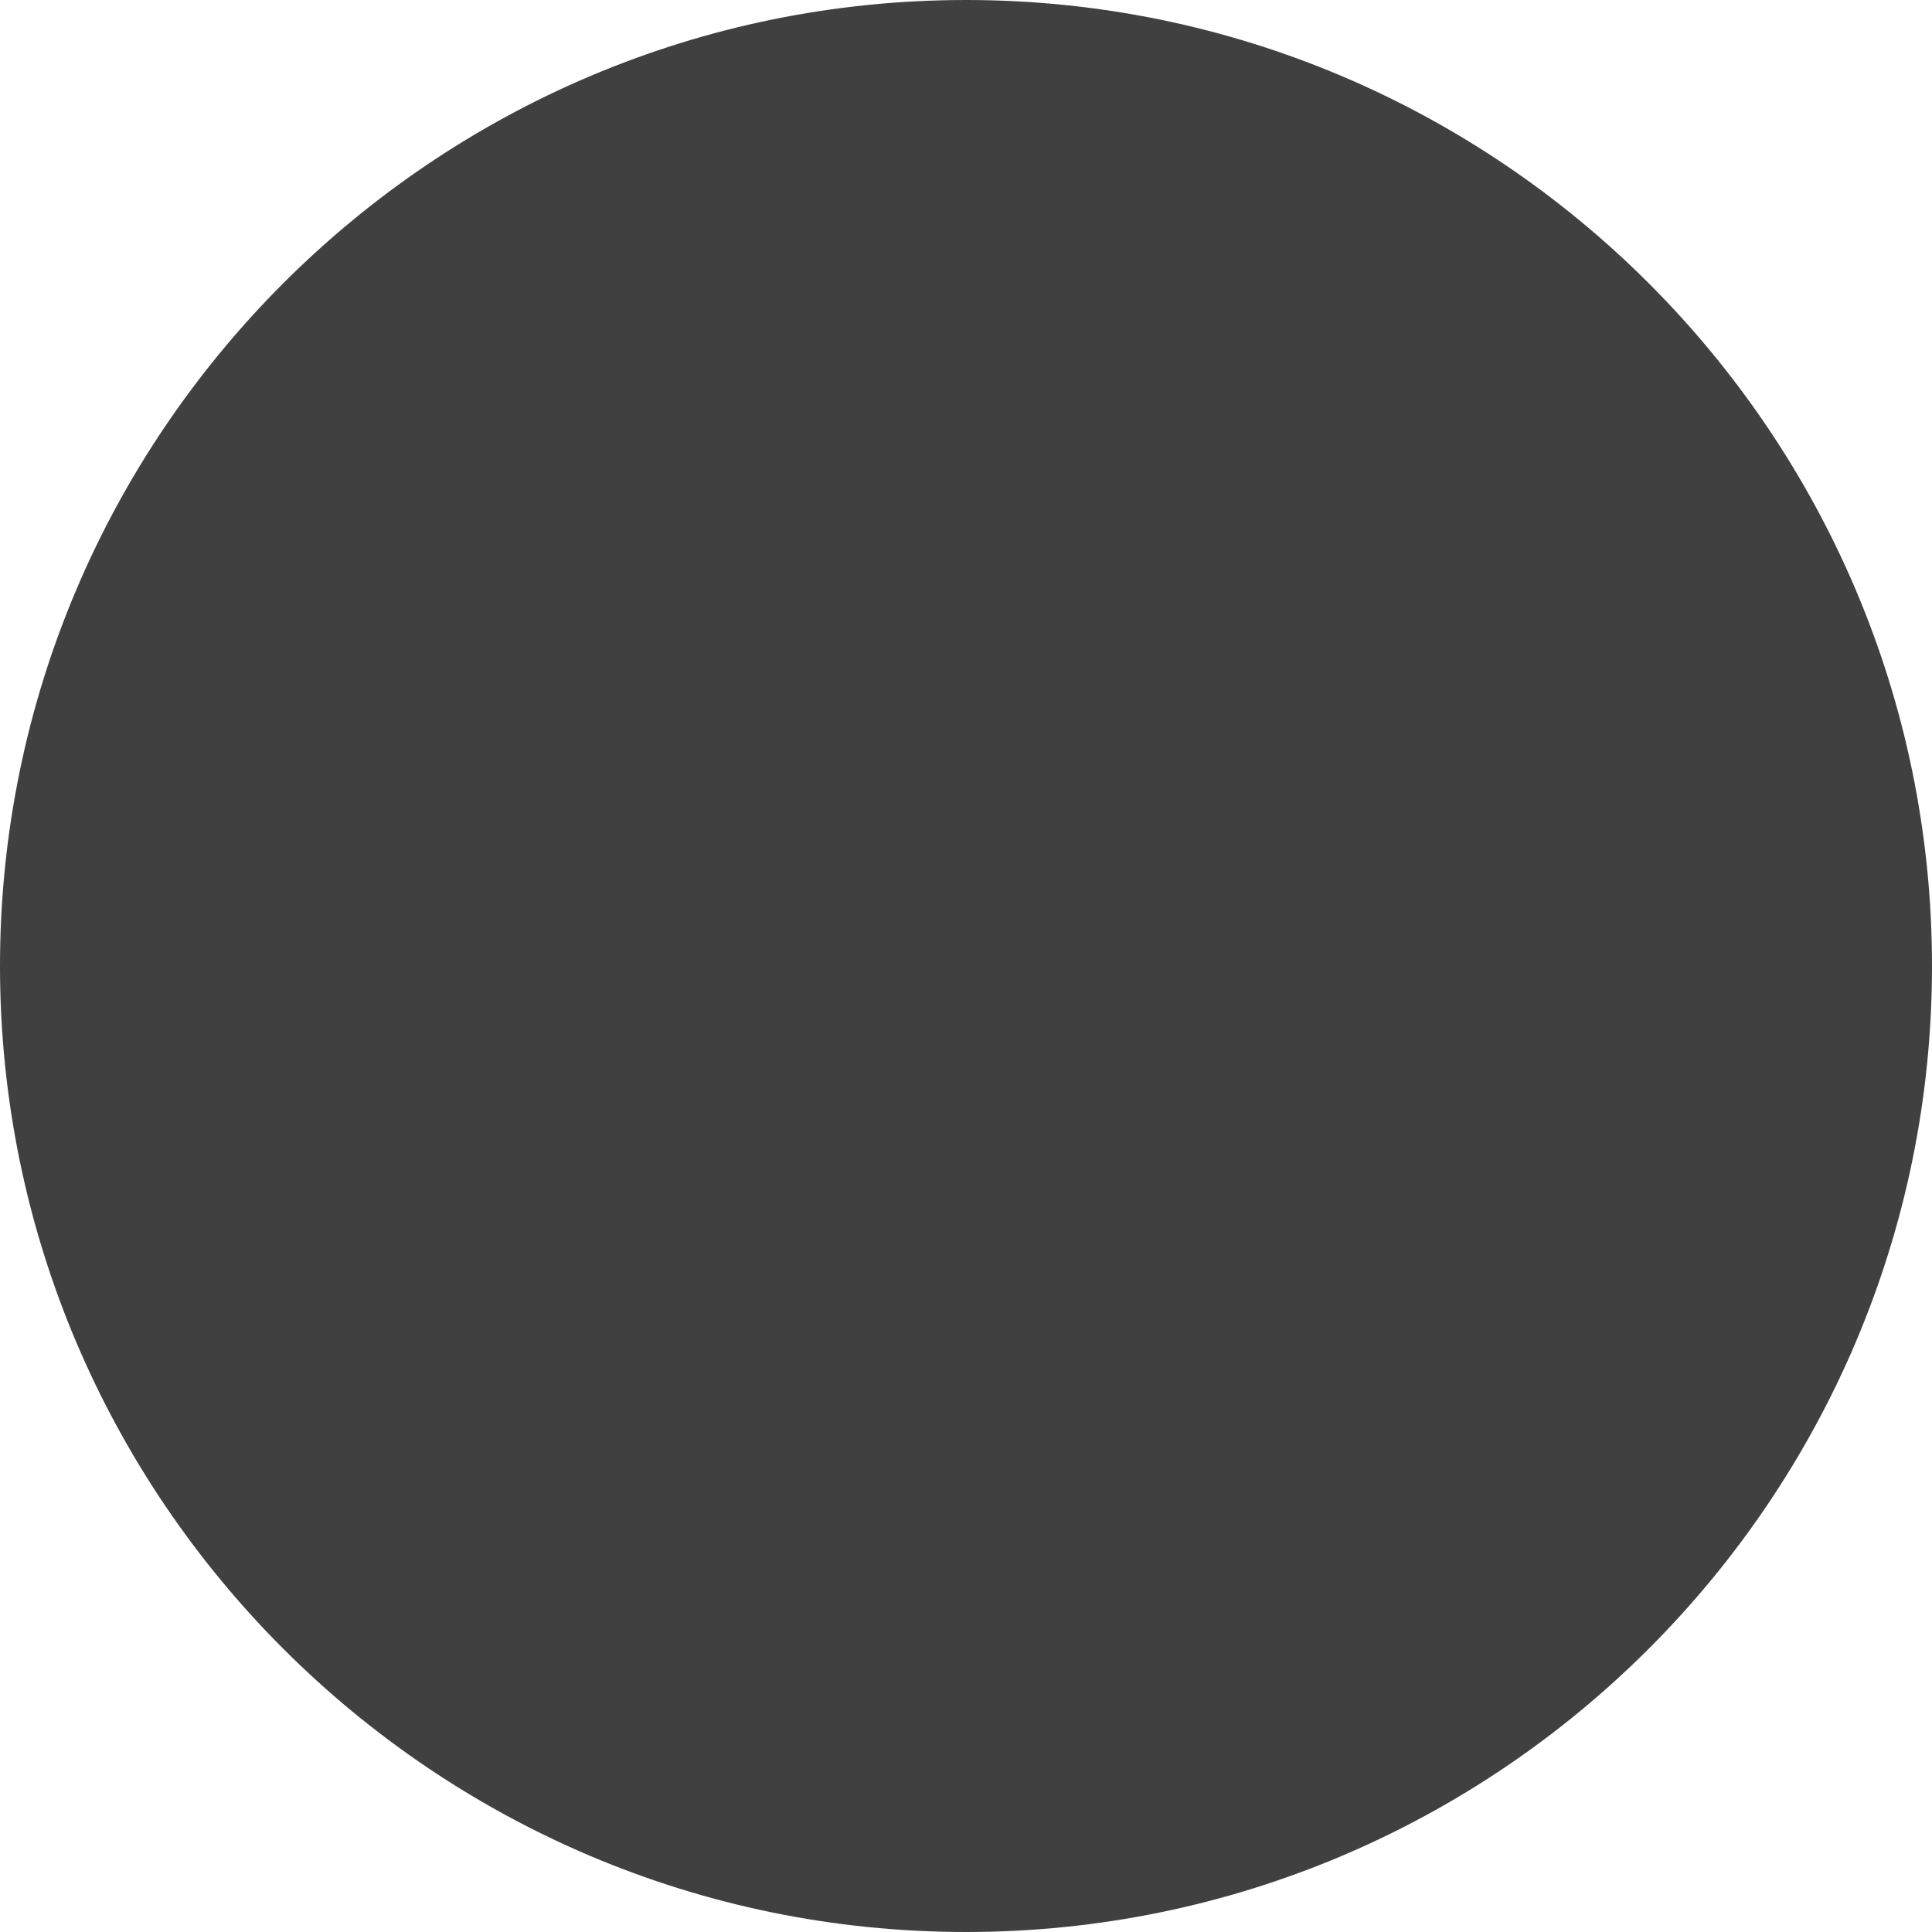
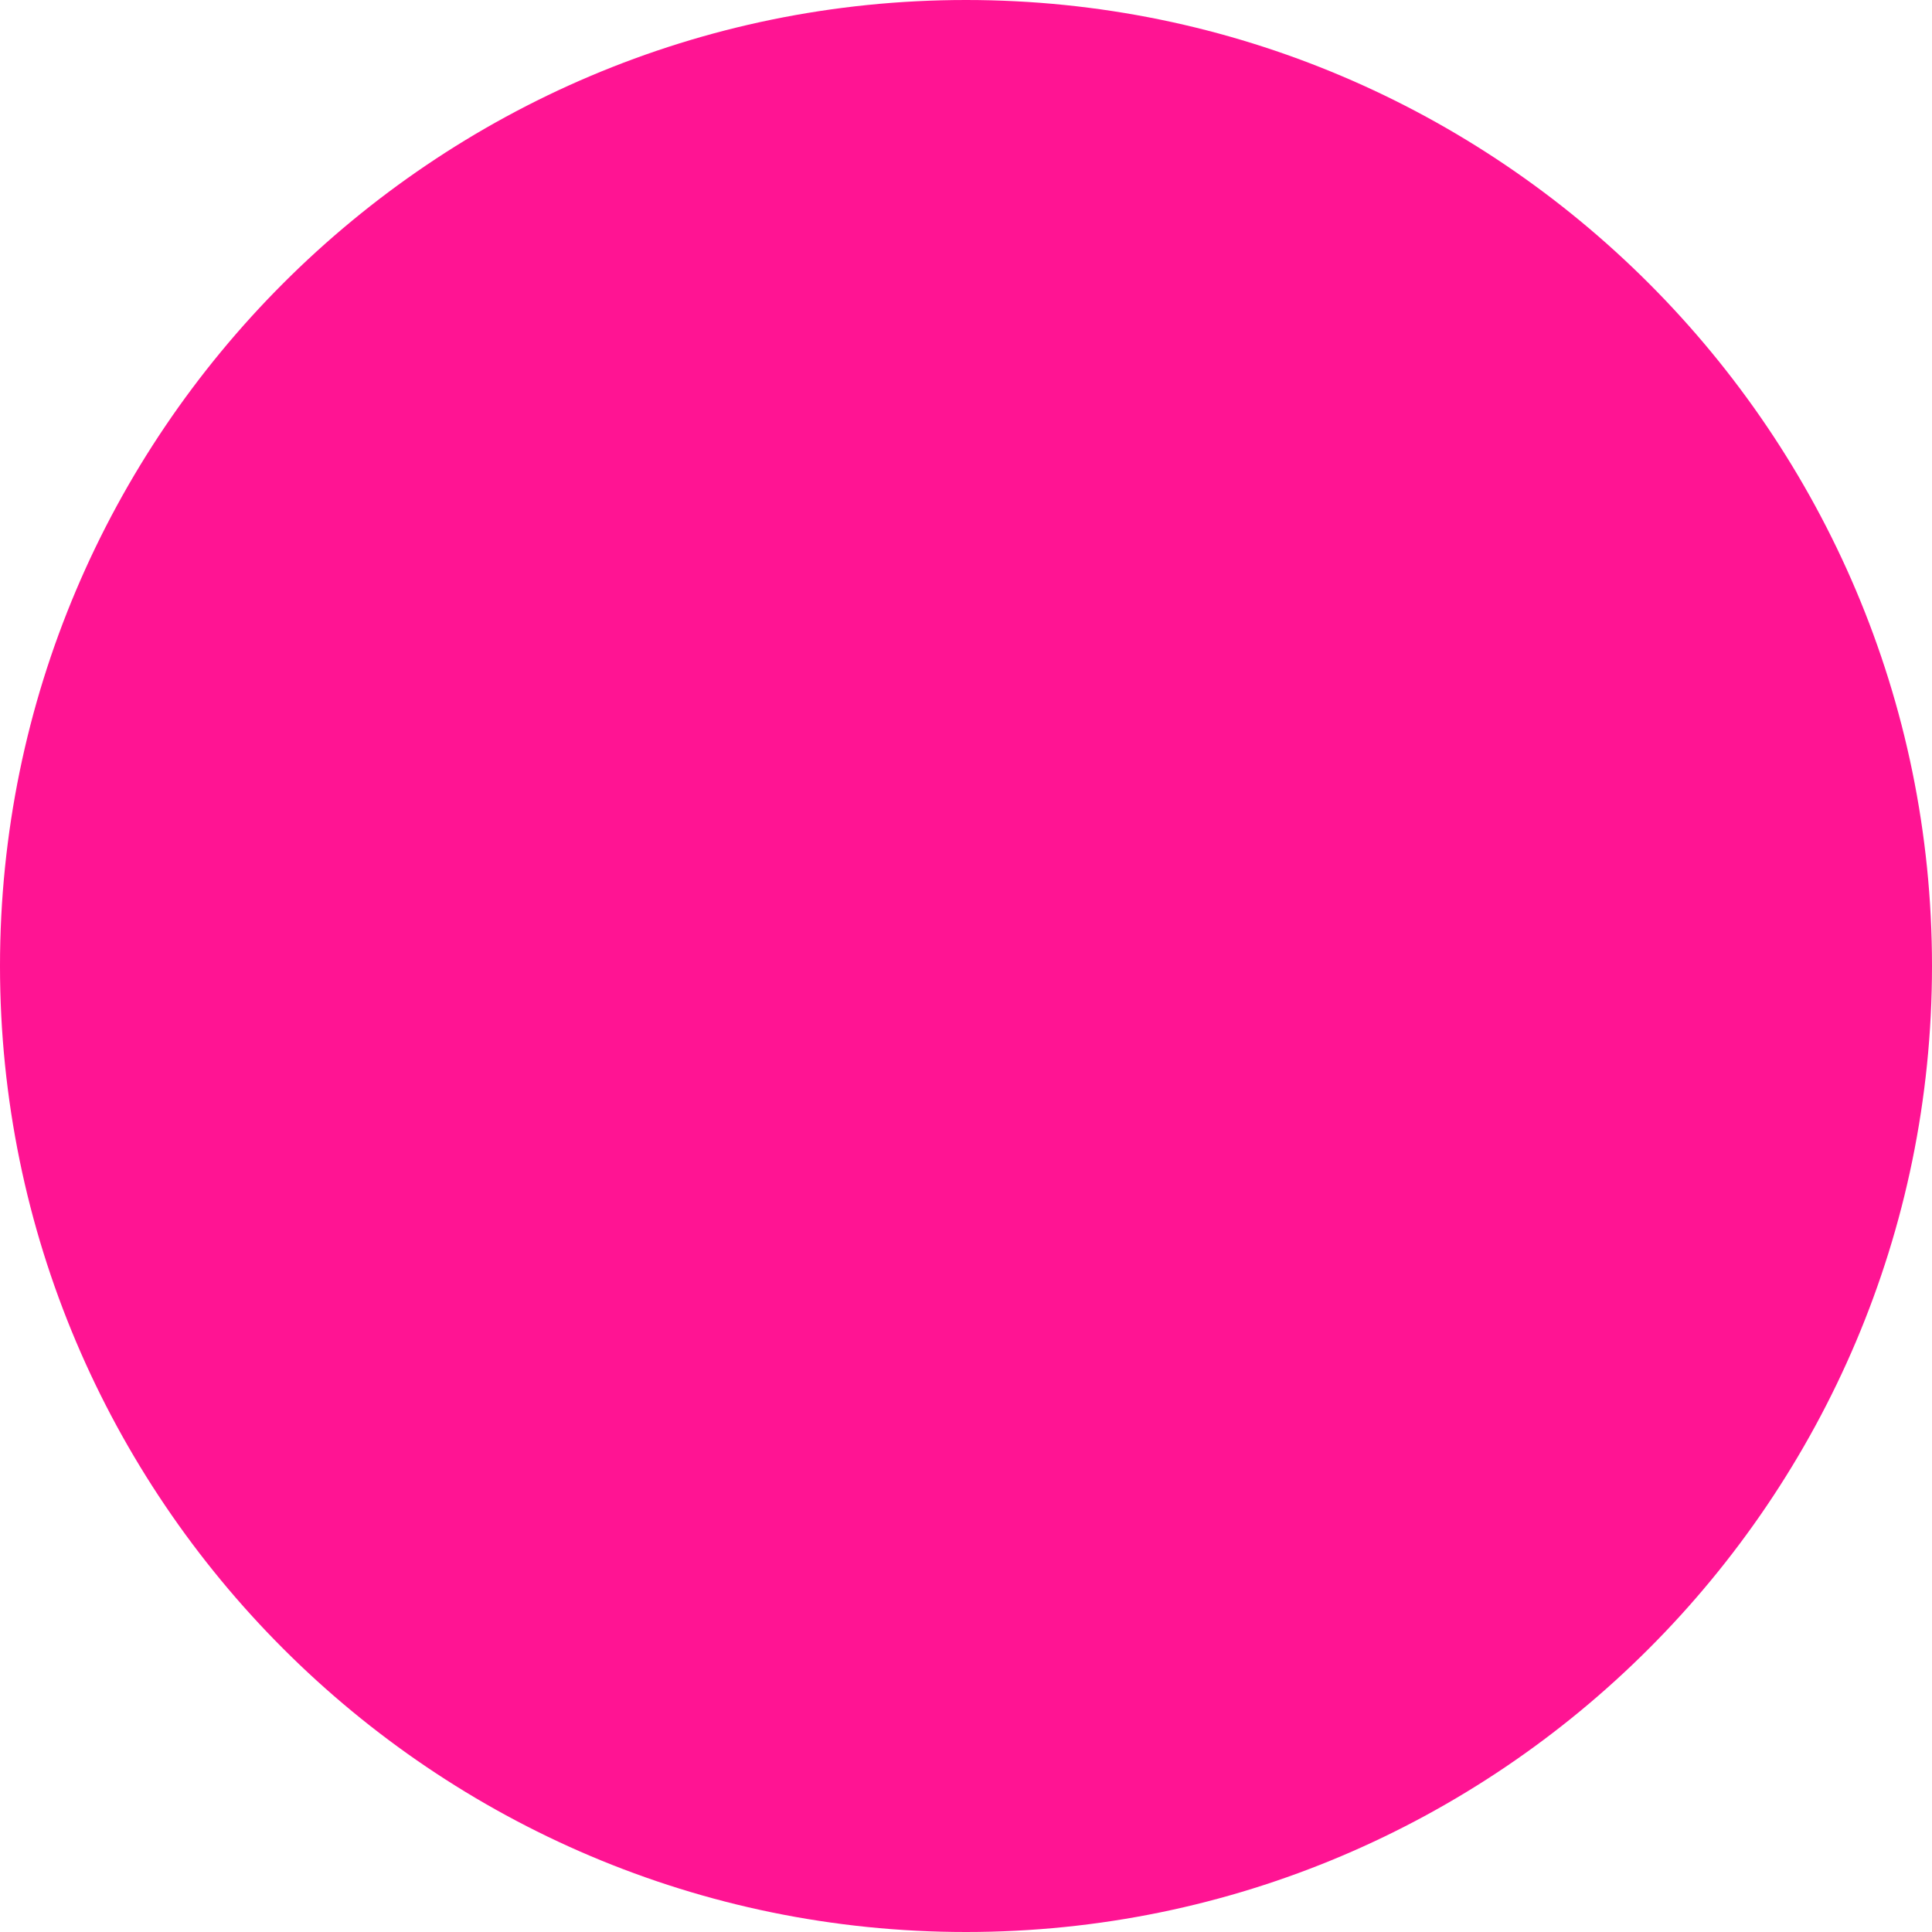
- <svg xmlns="http://www.w3.org/2000/svg" version="1.1" id="Capa_1" x="0px" y="0px" width="108.336px" height="108.336px" viewBox="0 0 108.336 108.336" style="enable-background:new 0 0 108.336 108.336;" xml:space="preserve" fill="#404040">
+ <svg xmlns="http://www.w3.org/2000/svg" version="1.1" id="Capa_1" x="0px" y="0px" width="108.336px" height="108.336px" viewBox="0 0 108.336 108.336" style="enable-background:new 0 0 108.336 108.336;" xml:space="preserve" fill="rgb(255, 20, 147)">
  <g>
    <path d="M108.336,54.168c0,29.869-24.3,54.168-54.168,54.168S0,84.037,0,54.168C0,24.3,24.3,0,54.168,0   S108.336,24.3,108.336,54.168z" />
  </g>
  <g>
</g>
  <g>
</g>
  <g>
</g>
  <g>
</g>
  <g>
</g>
  <g>
</g>
  <g>
</g>
  <g>
</g>
  <g>
</g>
  <g>
</g>
  <g>
</g>
  <g>
</g>
  <g>
</g>
  <g>
</g>
  <g>
</g>
</svg>
